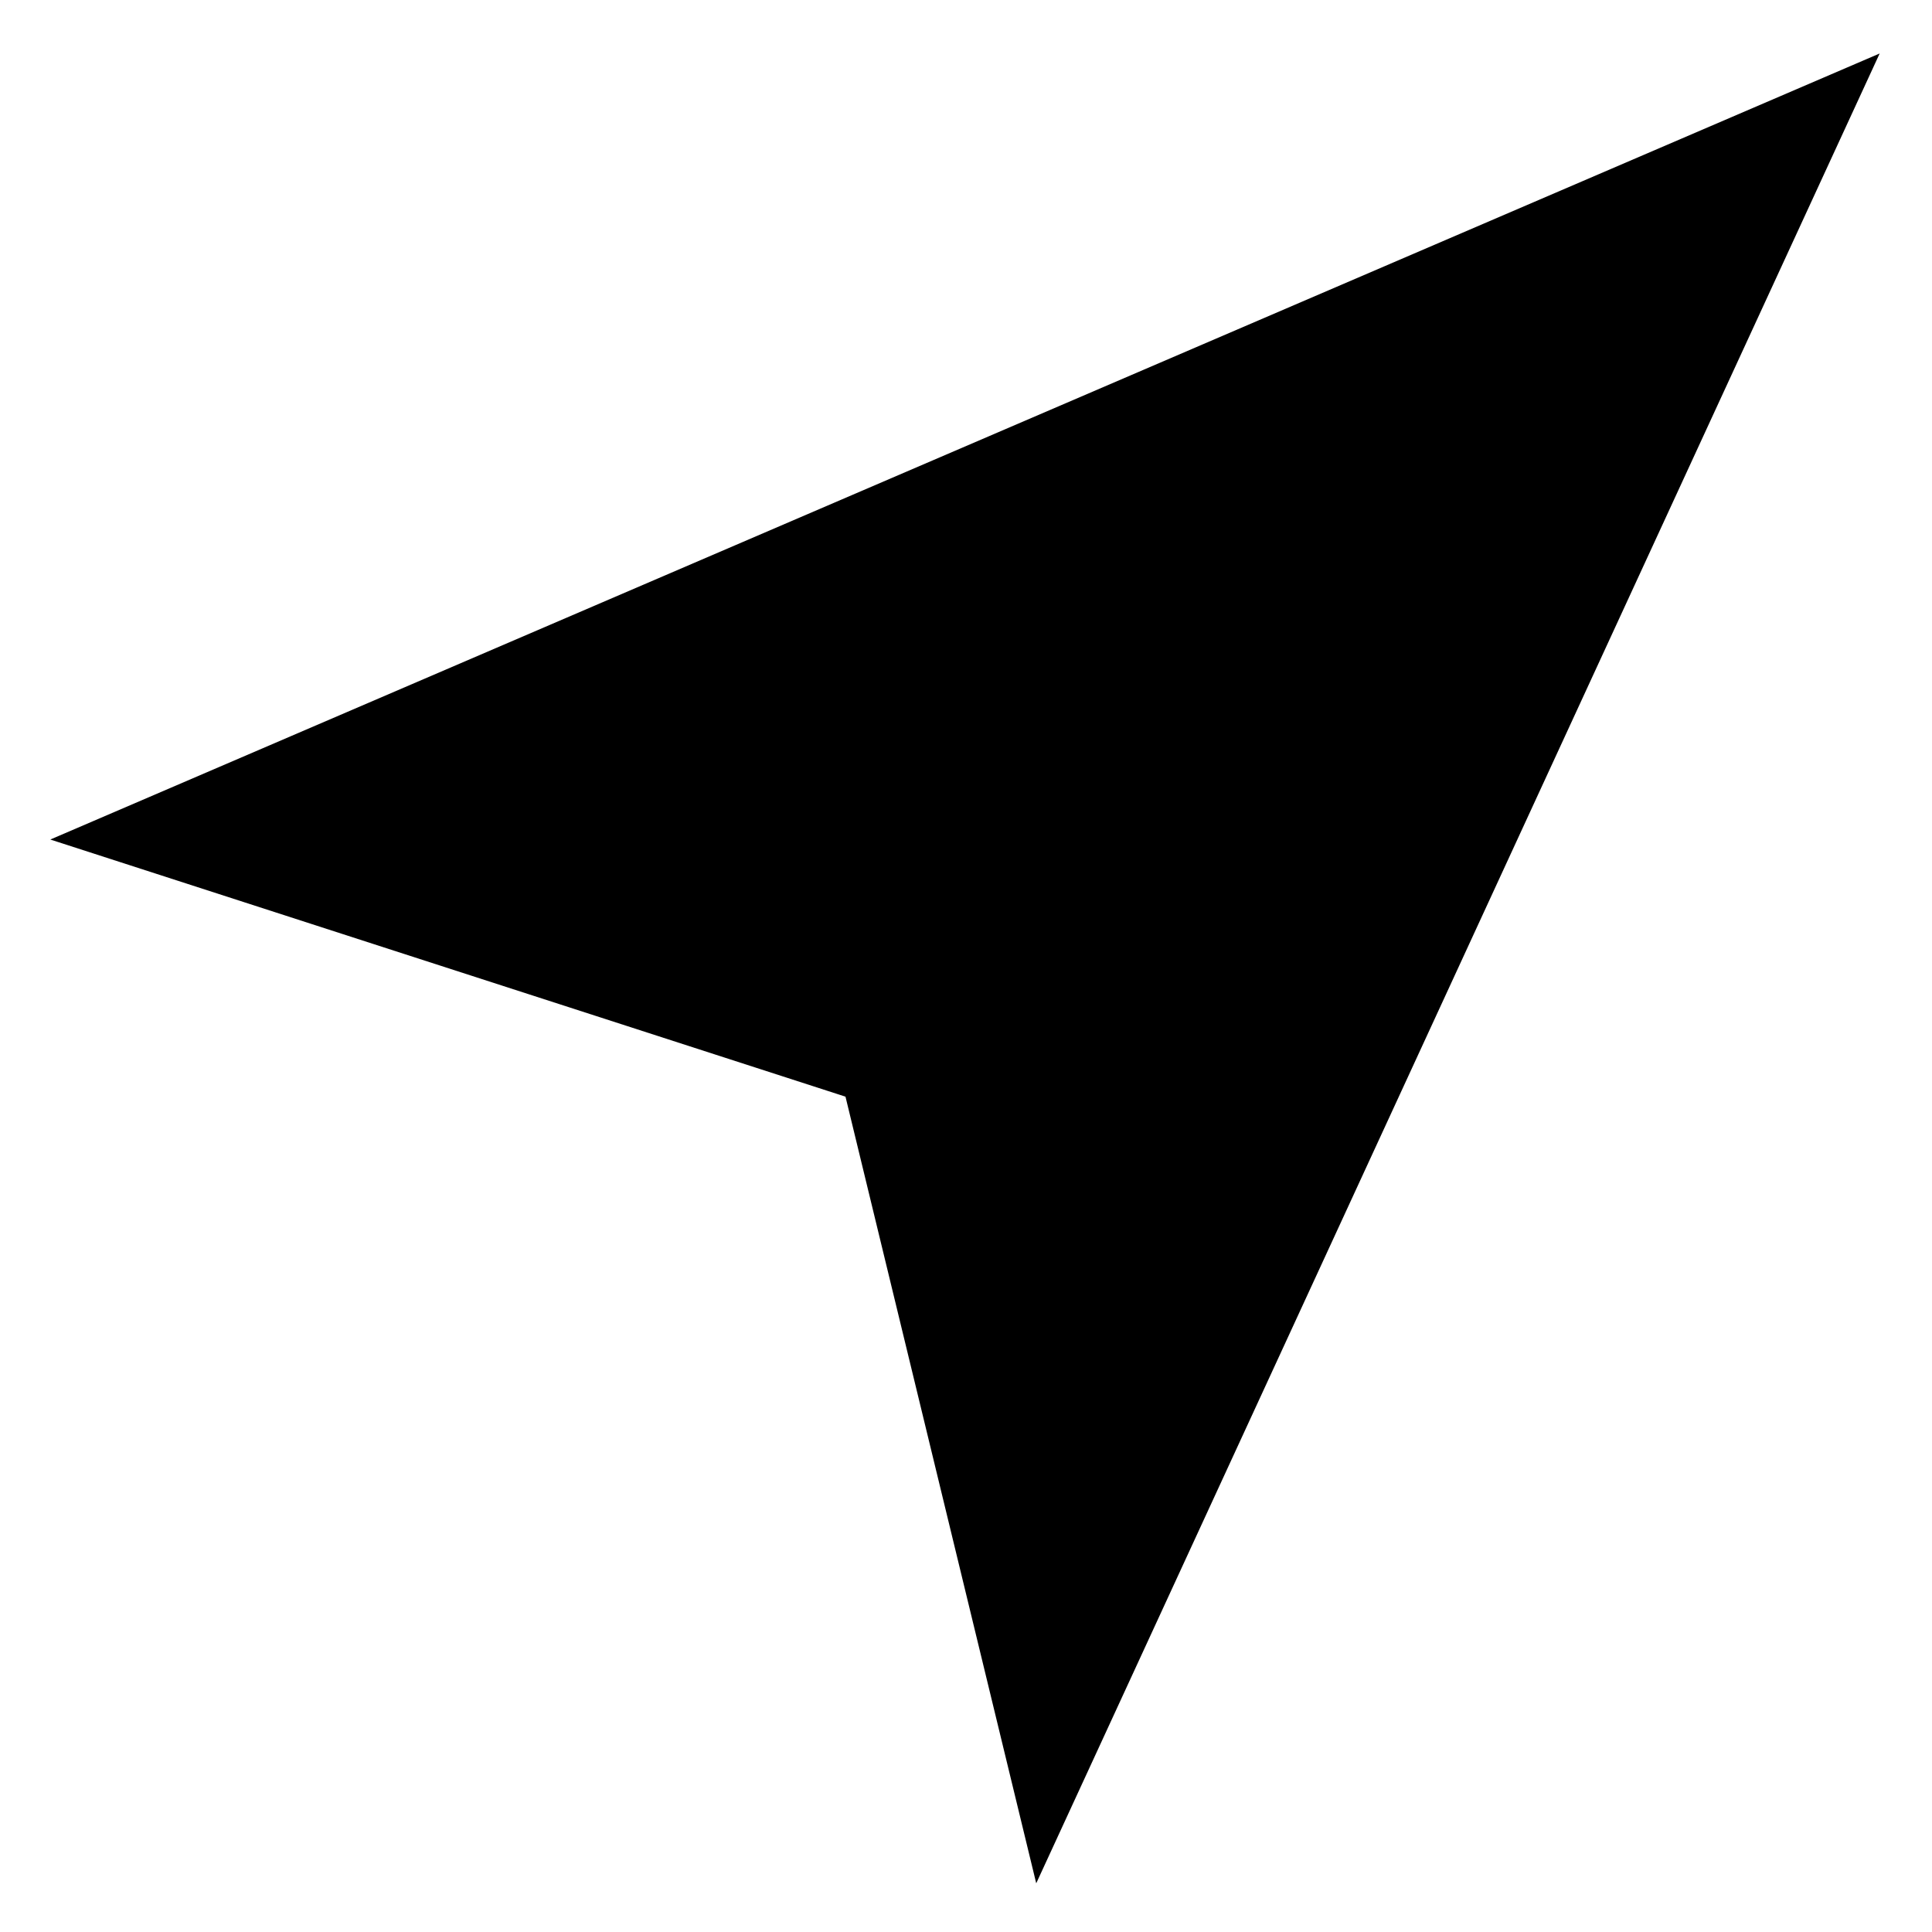
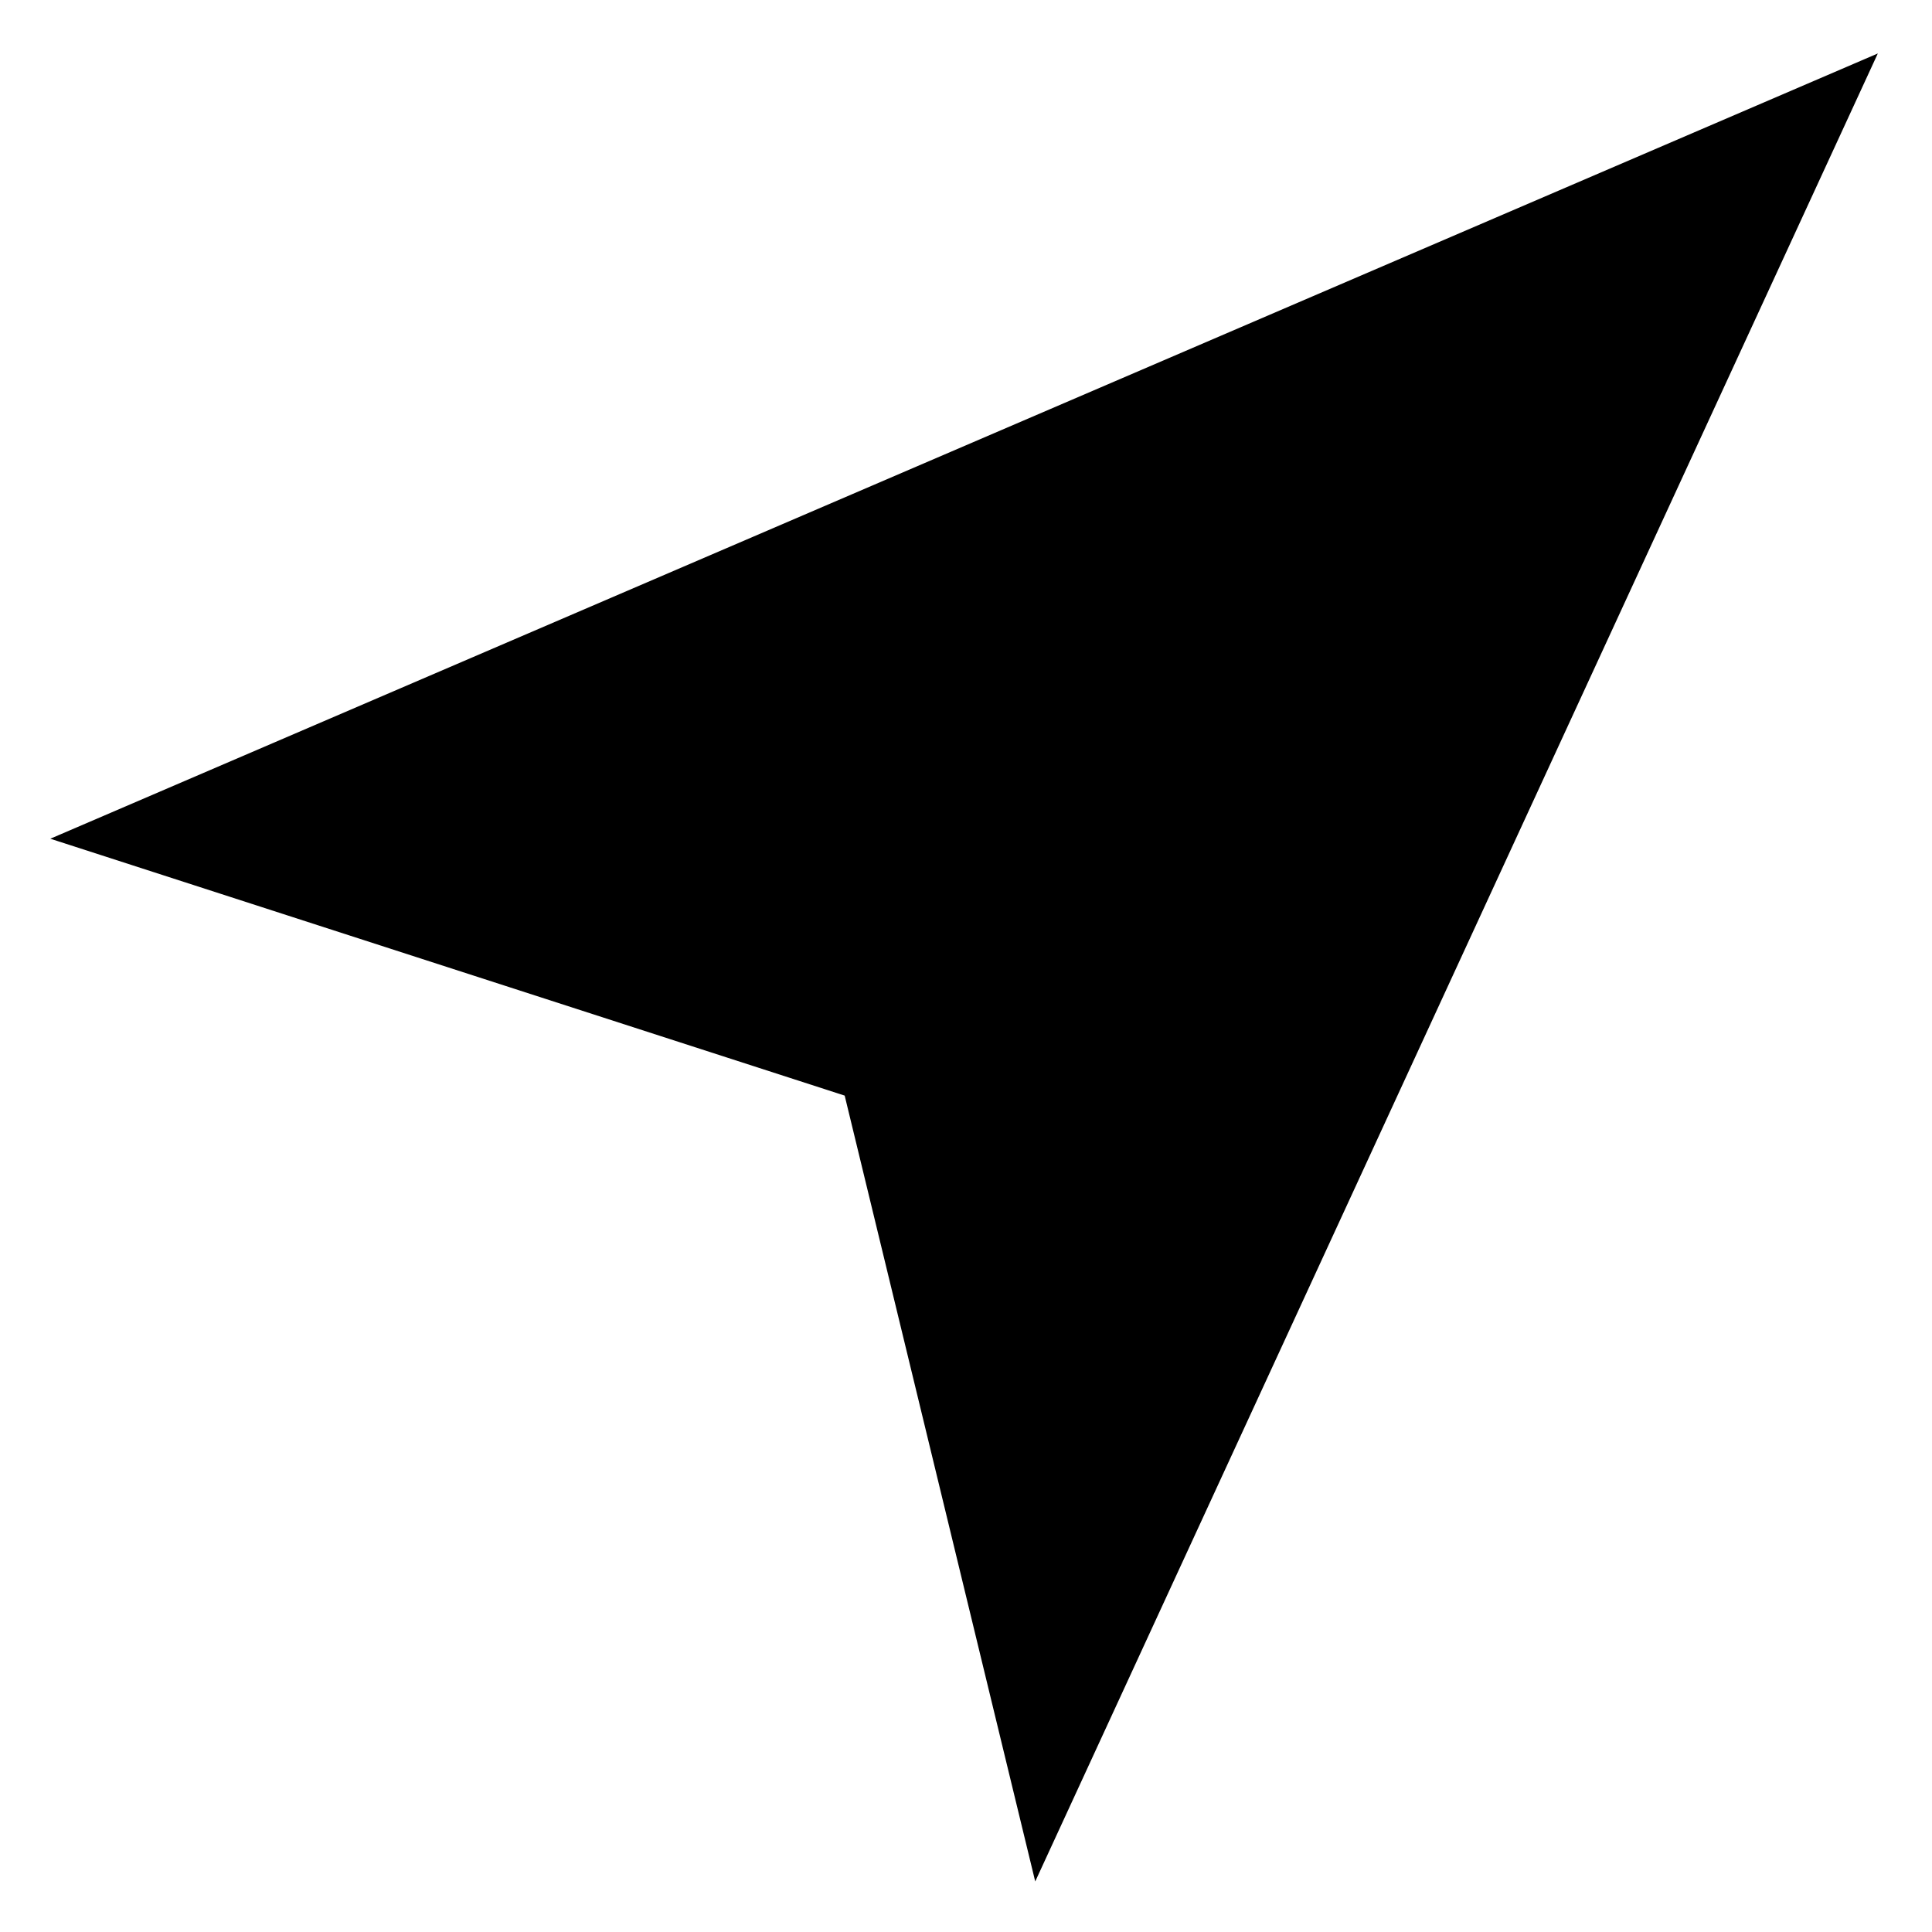
<svg xmlns="http://www.w3.org/2000/svg" width="1024" height="1024" viewBox="0 0 1024 1024">
-   <g transform="translate(32.000, 32.000) scale(0.938)">
-     <path stroke="#000" stroke-width="4" d="M0 440 1024 0 552 1024 445.312 584Z" />
+   <g transform="translate(0.000, 0.000) scale(1.000)">
+     <path stroke="#000" stroke-width="3.748" d="M31.985 444.292 991.536 31.985 549.243 991.536 449.27 579.23Z" />
  </g>
</svg>
